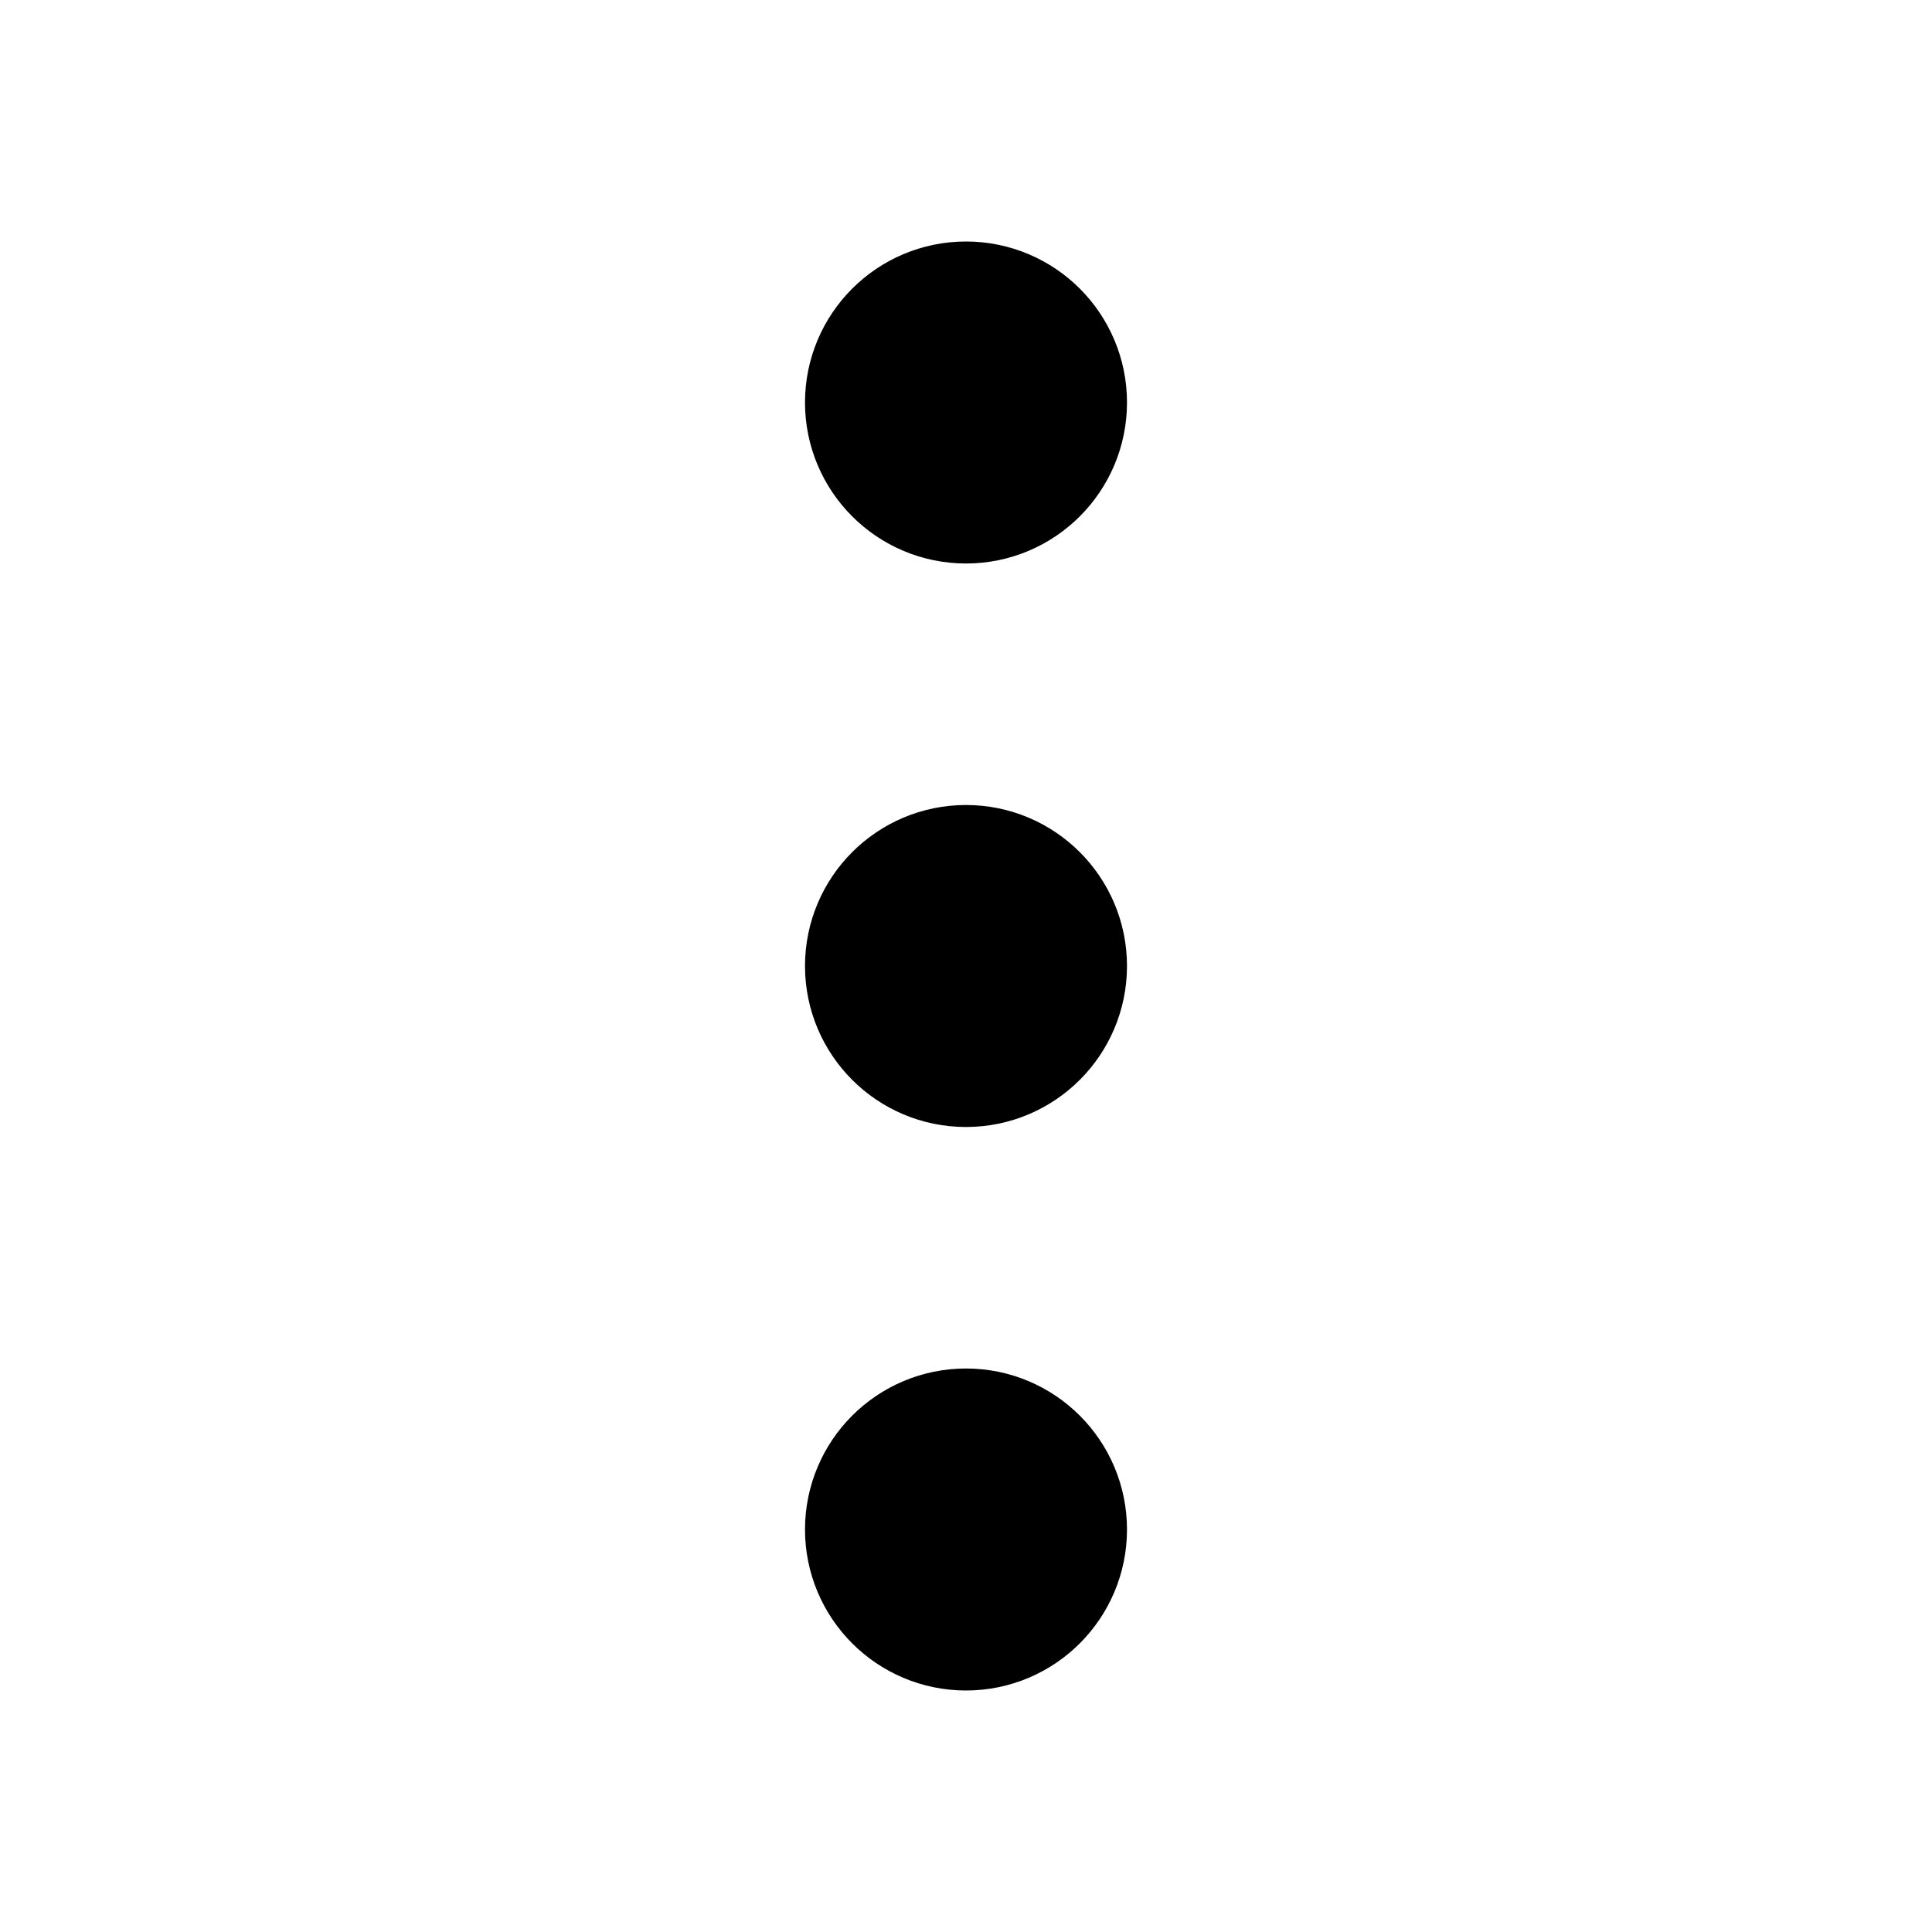
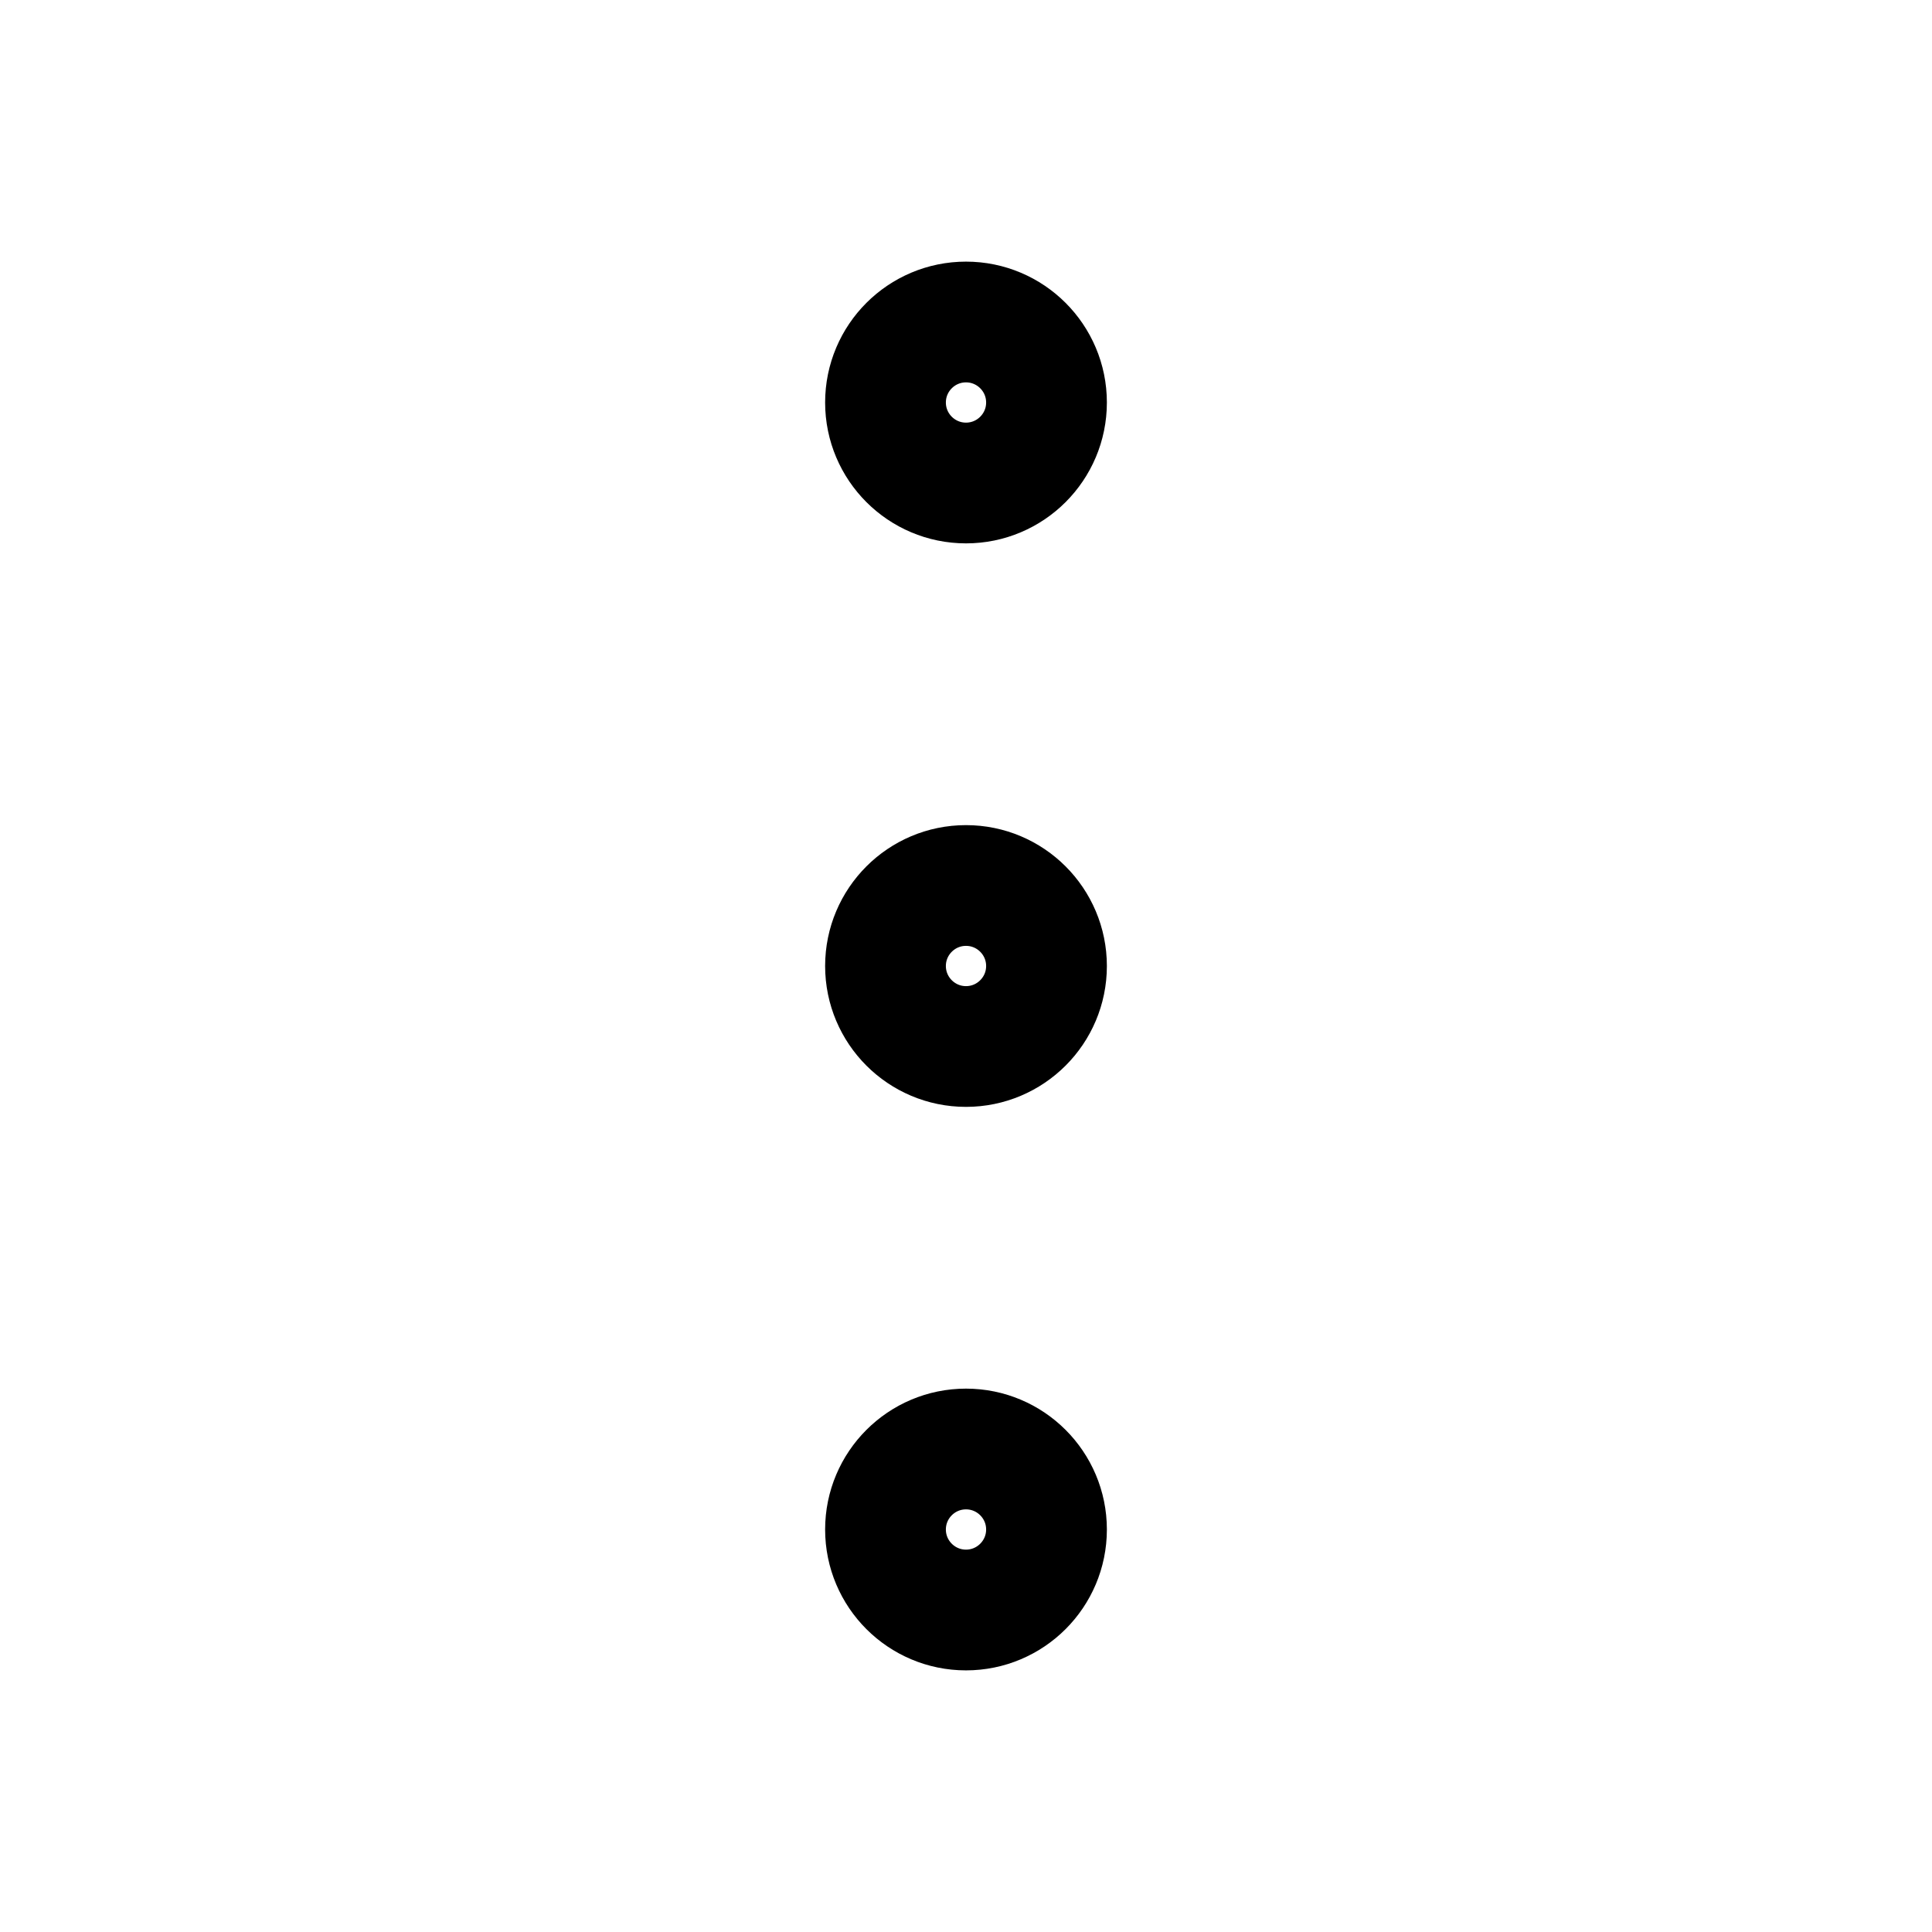
<svg xmlns="http://www.w3.org/2000/svg" width="24" height="24" viewBox="0 0 24 24" fill="none">
-   <path d="M12 13C12.552 13 13 12.552 13 12C13 11.448 12.552 11 12 11C11.448 11 11 11.448 11 12C11 12.552 11.448 13 12 13Z" stroke="currentColor" stroke-width="2" stroke-linecap="round" stroke-linejoin="round" />
-   <path d="M12 6C12.552 6 13 5.552 13 5C13 4.448 12.552 4 12 4C11.448 4 11 4.448 11 5C11 5.552 11.448 6 12 6Z" stroke="currentColor" stroke-width="2" stroke-linecap="round" stroke-linejoin="round" />
-   <path d="M12 20C12.552 20 13 19.552 13 19C13 18.448 12.552 18 12 18C11.448 18 11 18.448 11 19C11 19.552 11.448 20 12 20Z" stroke="currentColor" stroke-width="2" stroke-linecap="round" stroke-linejoin="round" />
+   <path d="M12 13C12.552 13 13 12.552 13 12C13 11.448 12.552 11 12 11C11.448 11 11 11.448 11 12C11 12.552 11.448 13 12 13Z" stroke="currentColor" stroke-width="1.5" stroke-linecap="round" stroke-linejoin="round" />
+   <path d="M12 6C12.552 6 13 5.552 13 5C13 4.448 12.552 4 12 4C11.448 4 11 4.448 11 5C11 5.552 11.448 6 12 6Z" stroke="currentColor" stroke-width="1.5" stroke-linecap="round" stroke-linejoin="round" />
+   <path d="M12 20C12.552 20 13 19.552 13 19C13 18.448 12.552 18 12 18C11.448 18 11 18.448 11 19C11 19.552 11.448 20 12 20Z" stroke="currentColor" stroke-width="1.5" stroke-linecap="round" stroke-linejoin="round" />
</svg>
